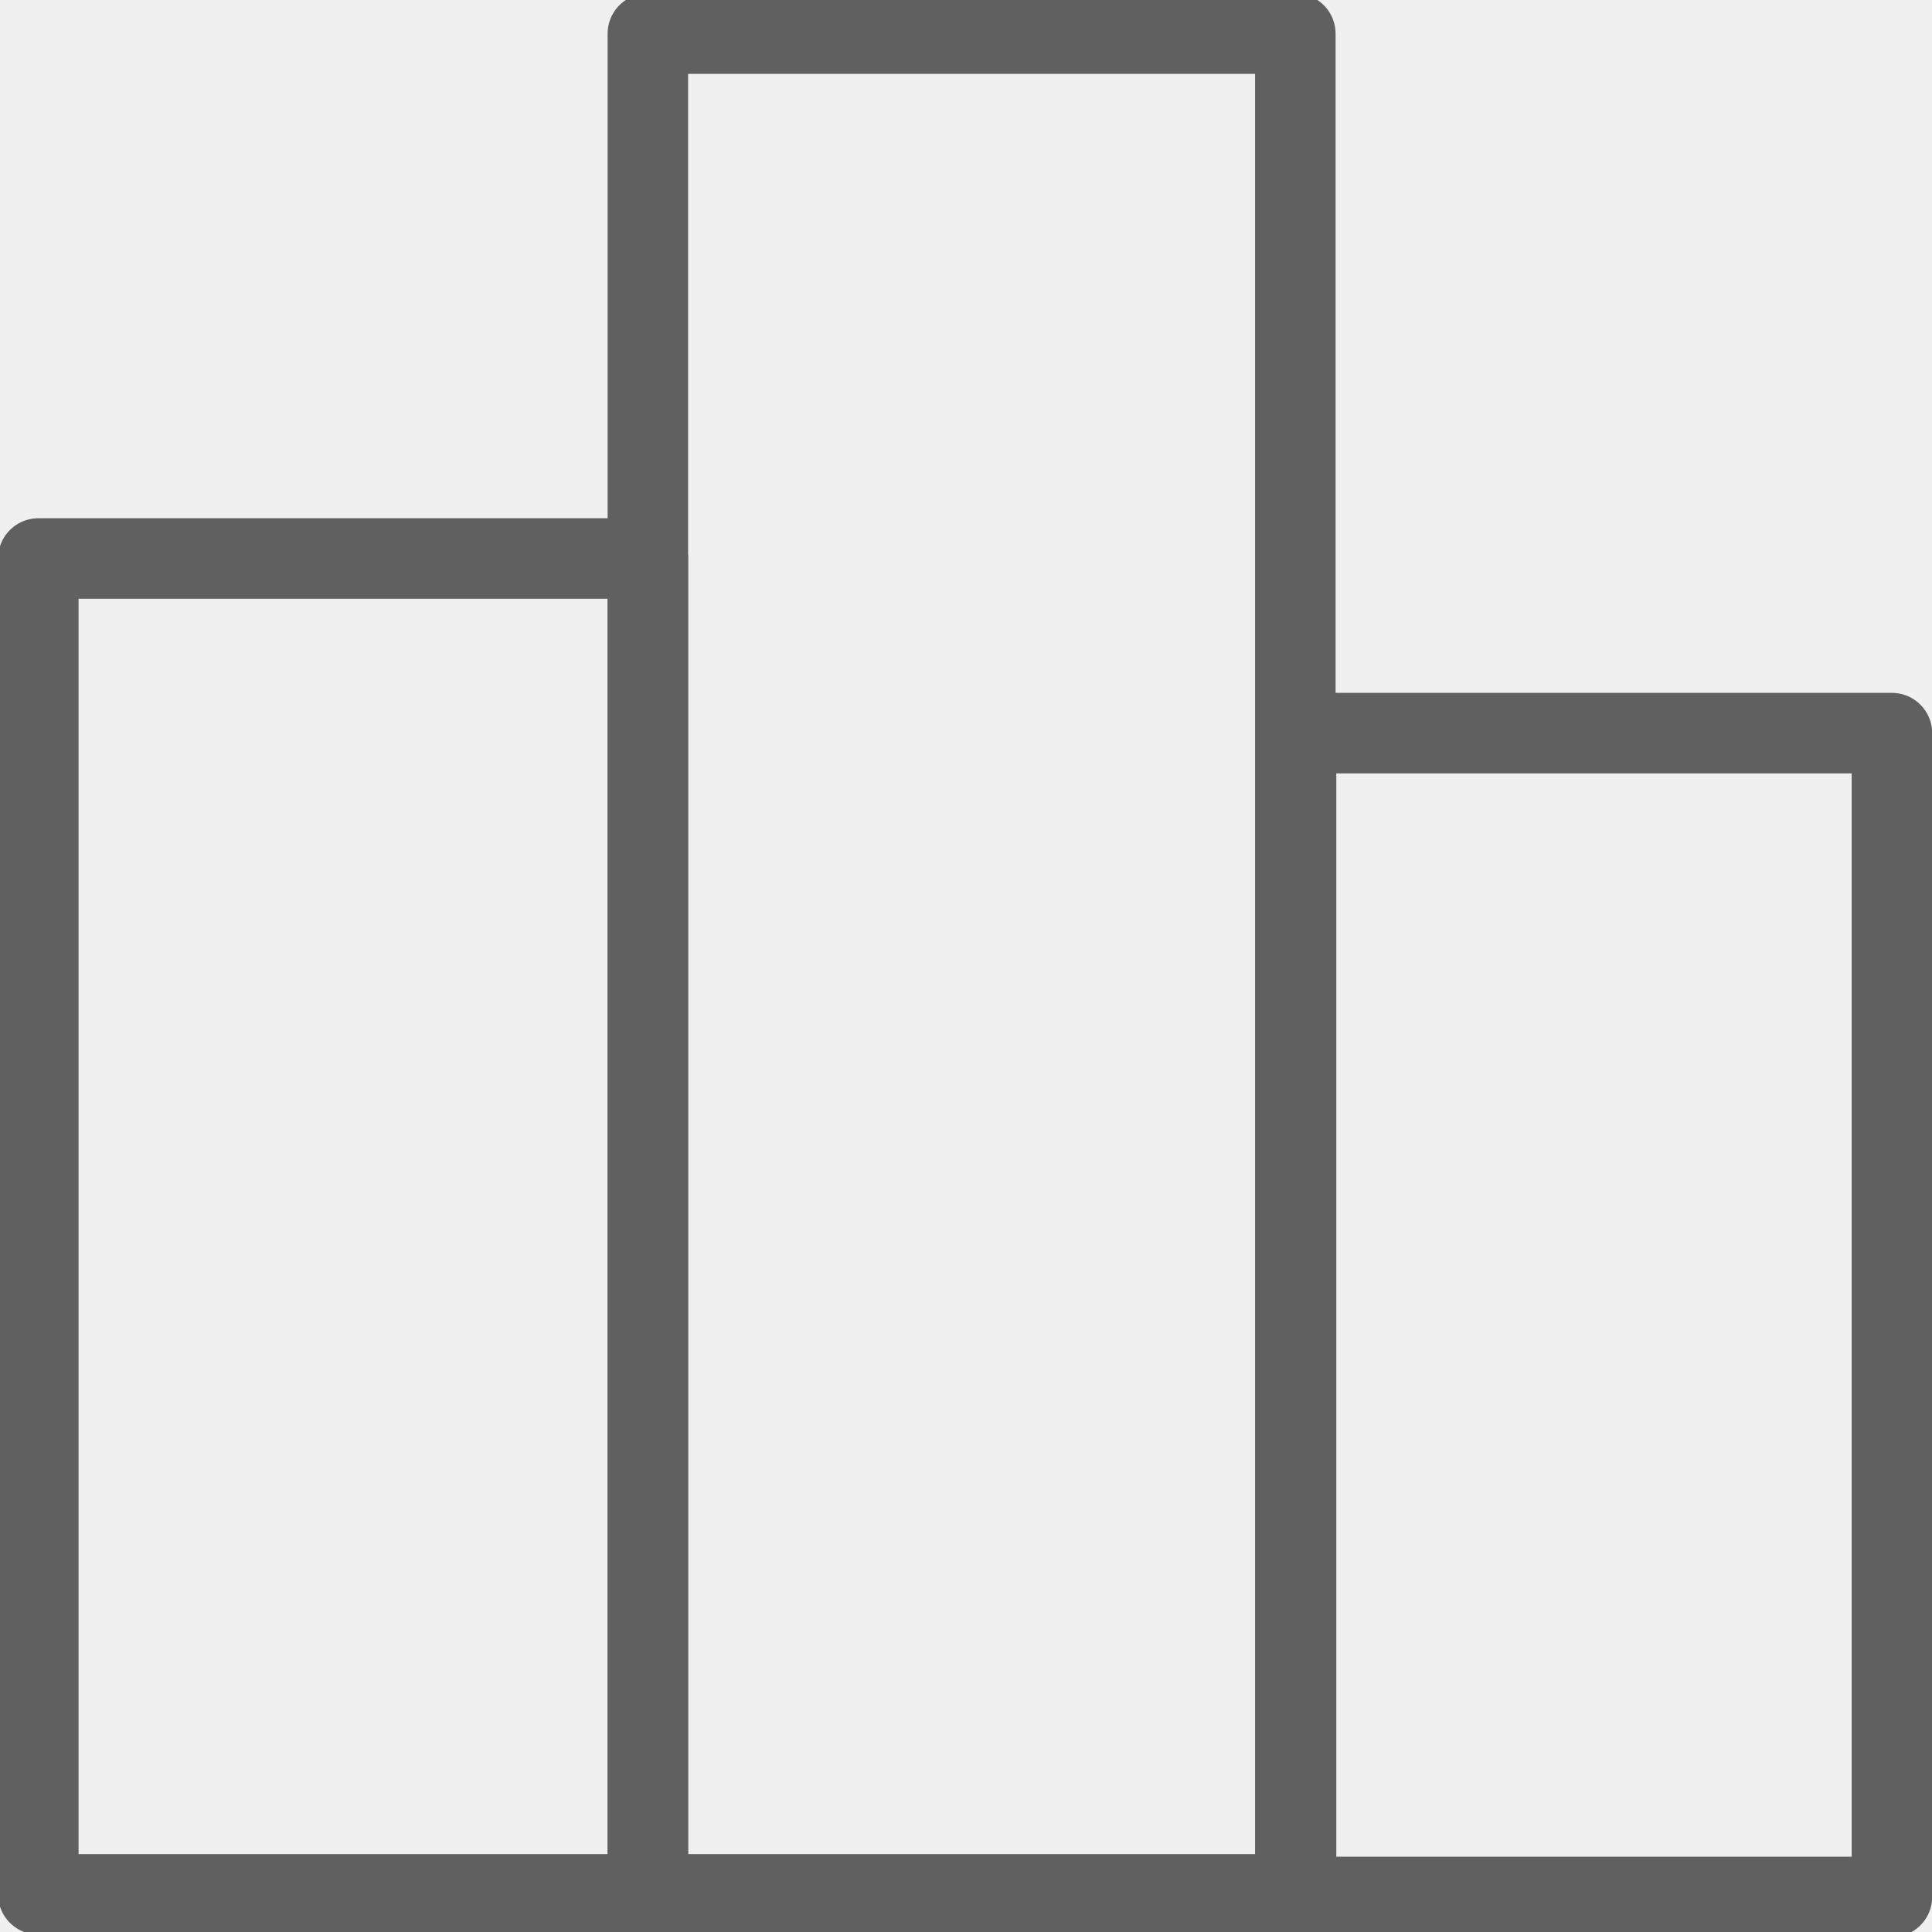
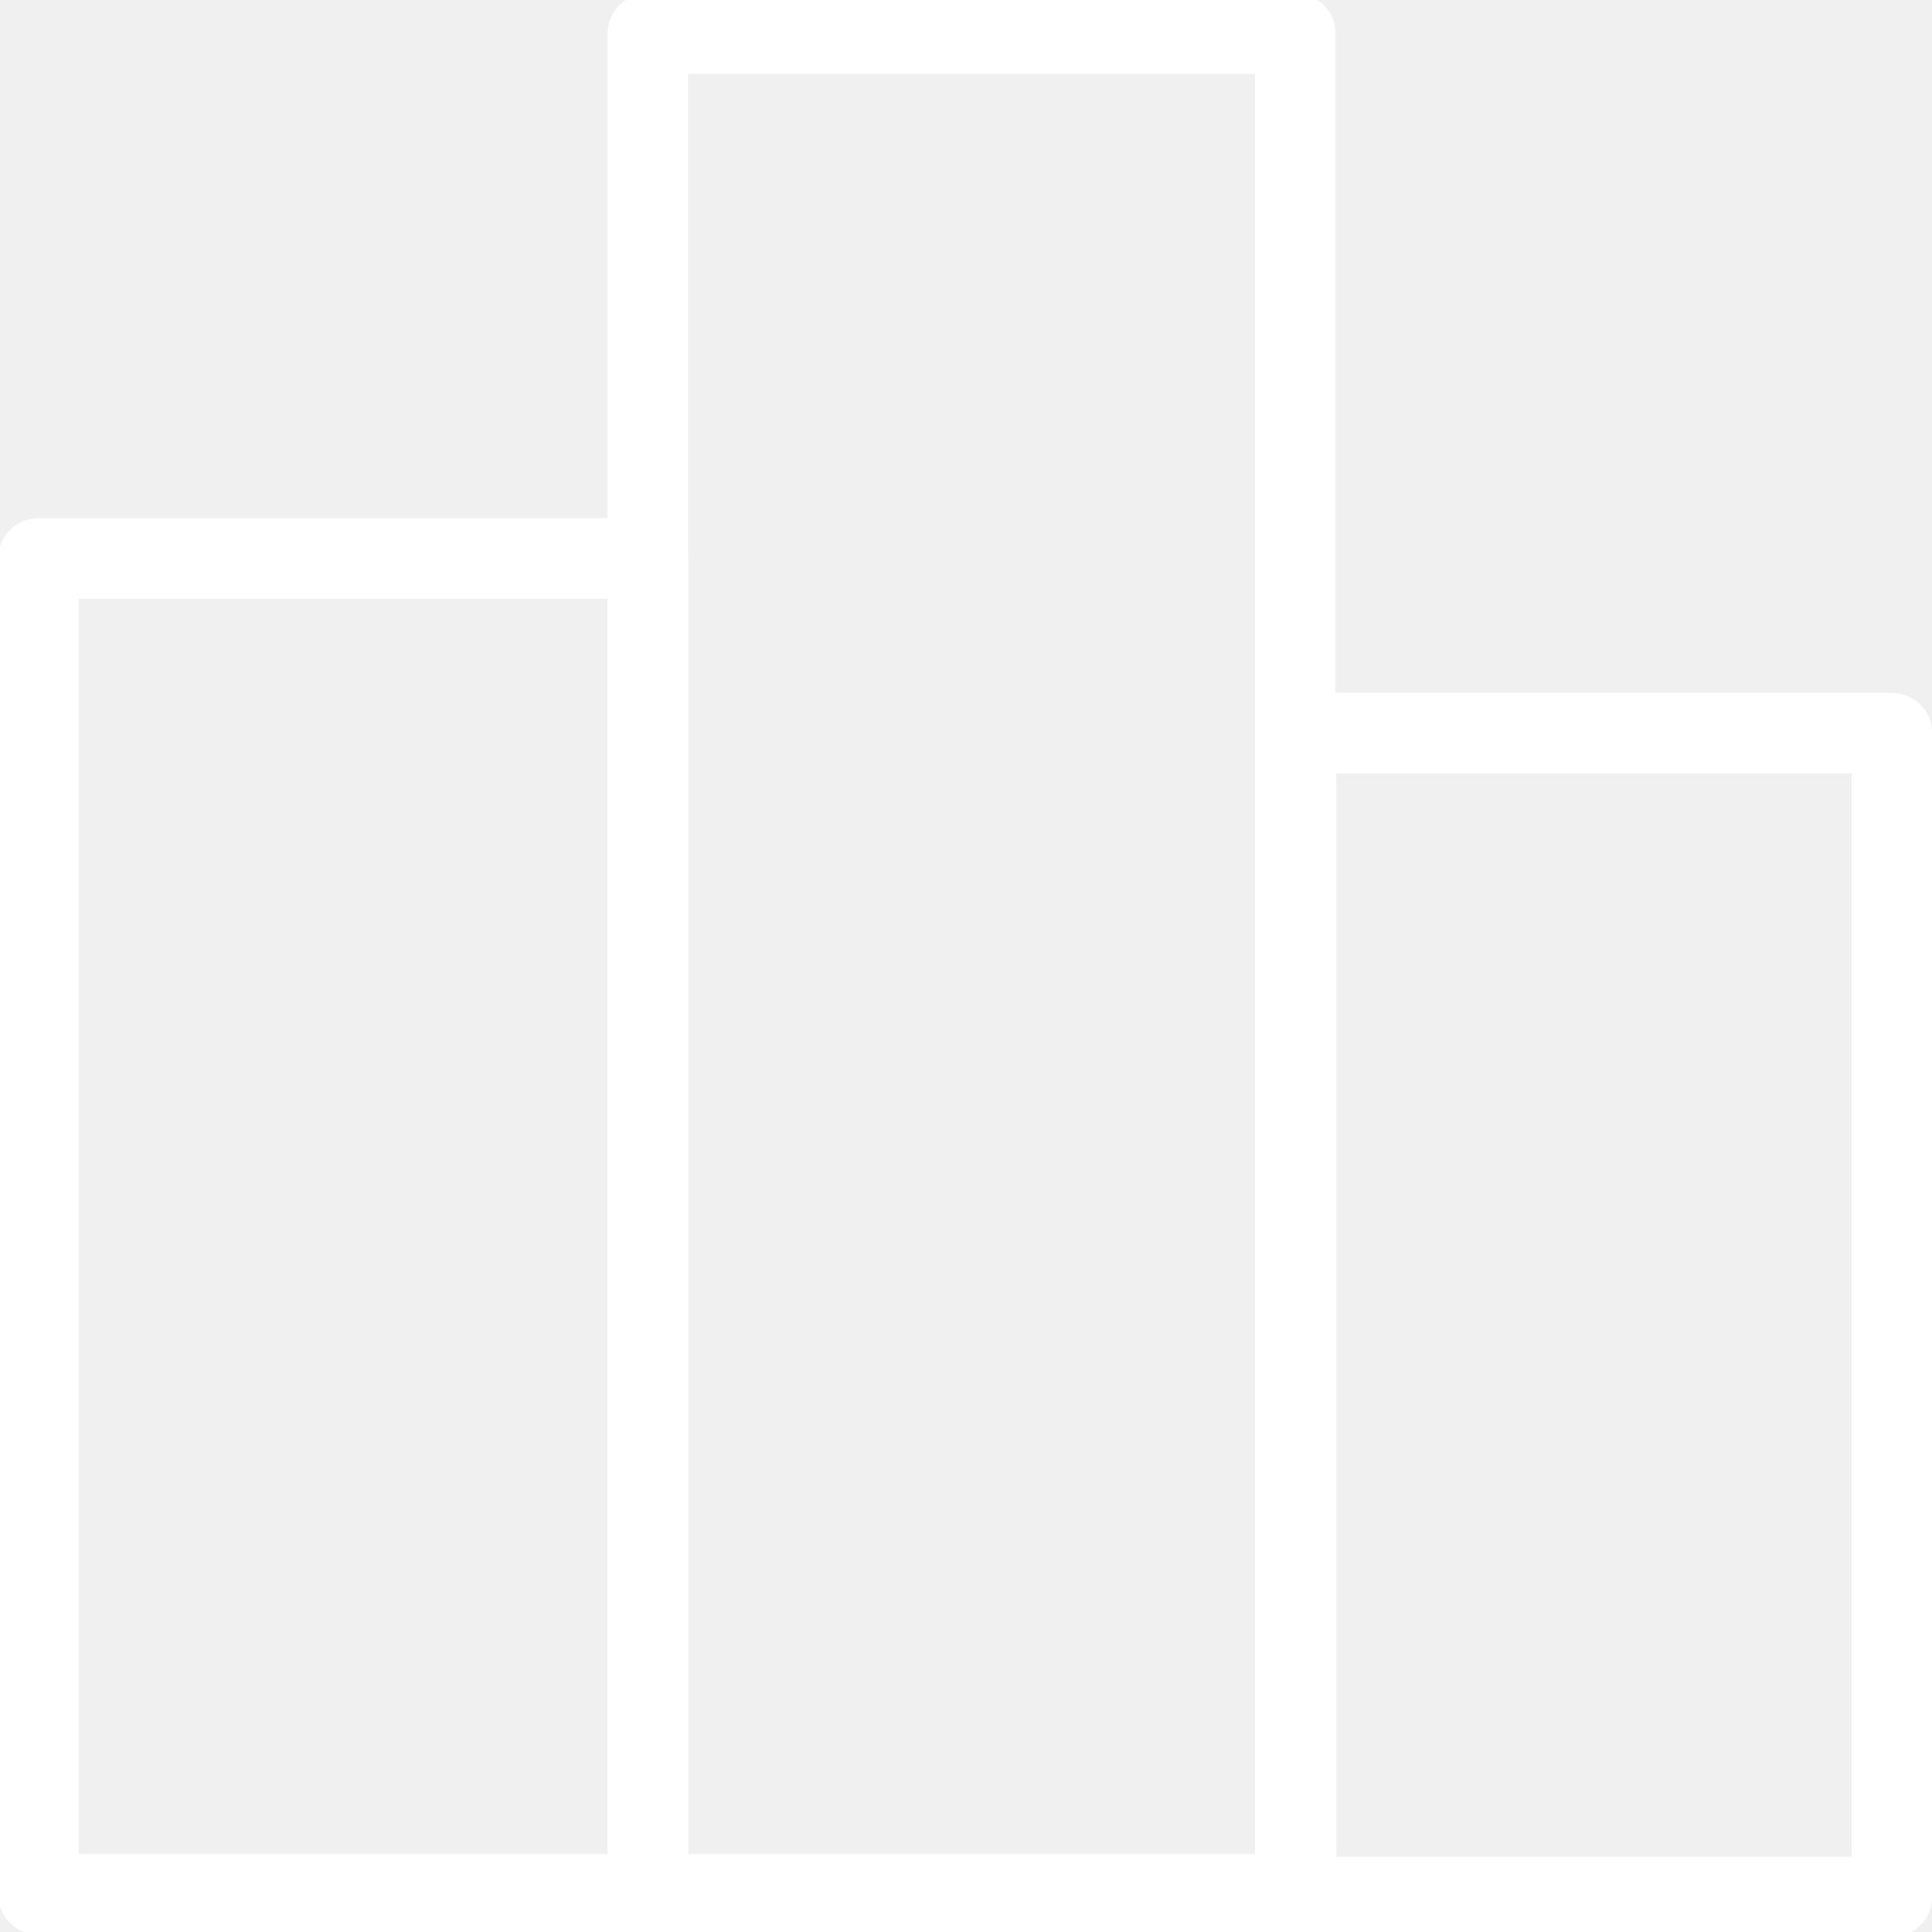
<svg xmlns="http://www.w3.org/2000/svg" version="1.1" id="Layer_1" x="0px" y="0px" width="24px" height="24px" viewBox="0 0 24 24" enable-background="new 0 0 24 24" xml:space="preserve">
-   <rect x="16.1" y="9.107" fill="none" stroke="#606060" stroke-linecap="round" stroke-linejoin="round" stroke-miterlimit="10" width="7.402" height="14.457" />
-   <rect x="0.476" y="6.938" fill="none" stroke="#606060" stroke-linecap="round" stroke-linejoin="round" stroke-miterlimit="10" width="7.572" height="16.594" />
-   <rect x="8.048" y="0.418" fill="none" stroke="#606060" stroke-linecap="round" stroke-linejoin="round" stroke-miterlimit="10" width="8.043" height="23.114" />
+   <rect x="16.1" y="9.107" fill="none" stroke="#FFFFFF" stroke-linecap="round" stroke-linejoin="round" stroke-miterlimit="10" width="7.402" height="14.457" />
+   <rect x="0.476" y="6.938" fill="none" stroke="#FFFFFF" stroke-linecap="round" stroke-linejoin="round" stroke-miterlimit="10" width="7.572" height="16.594" />
+   <rect x="8.048" y="0.418" fill="none" stroke="#FFFFFF" stroke-linecap="round" stroke-linejoin="round" stroke-miterlimit="10" width="8.043" height="23.114" />
</svg>
